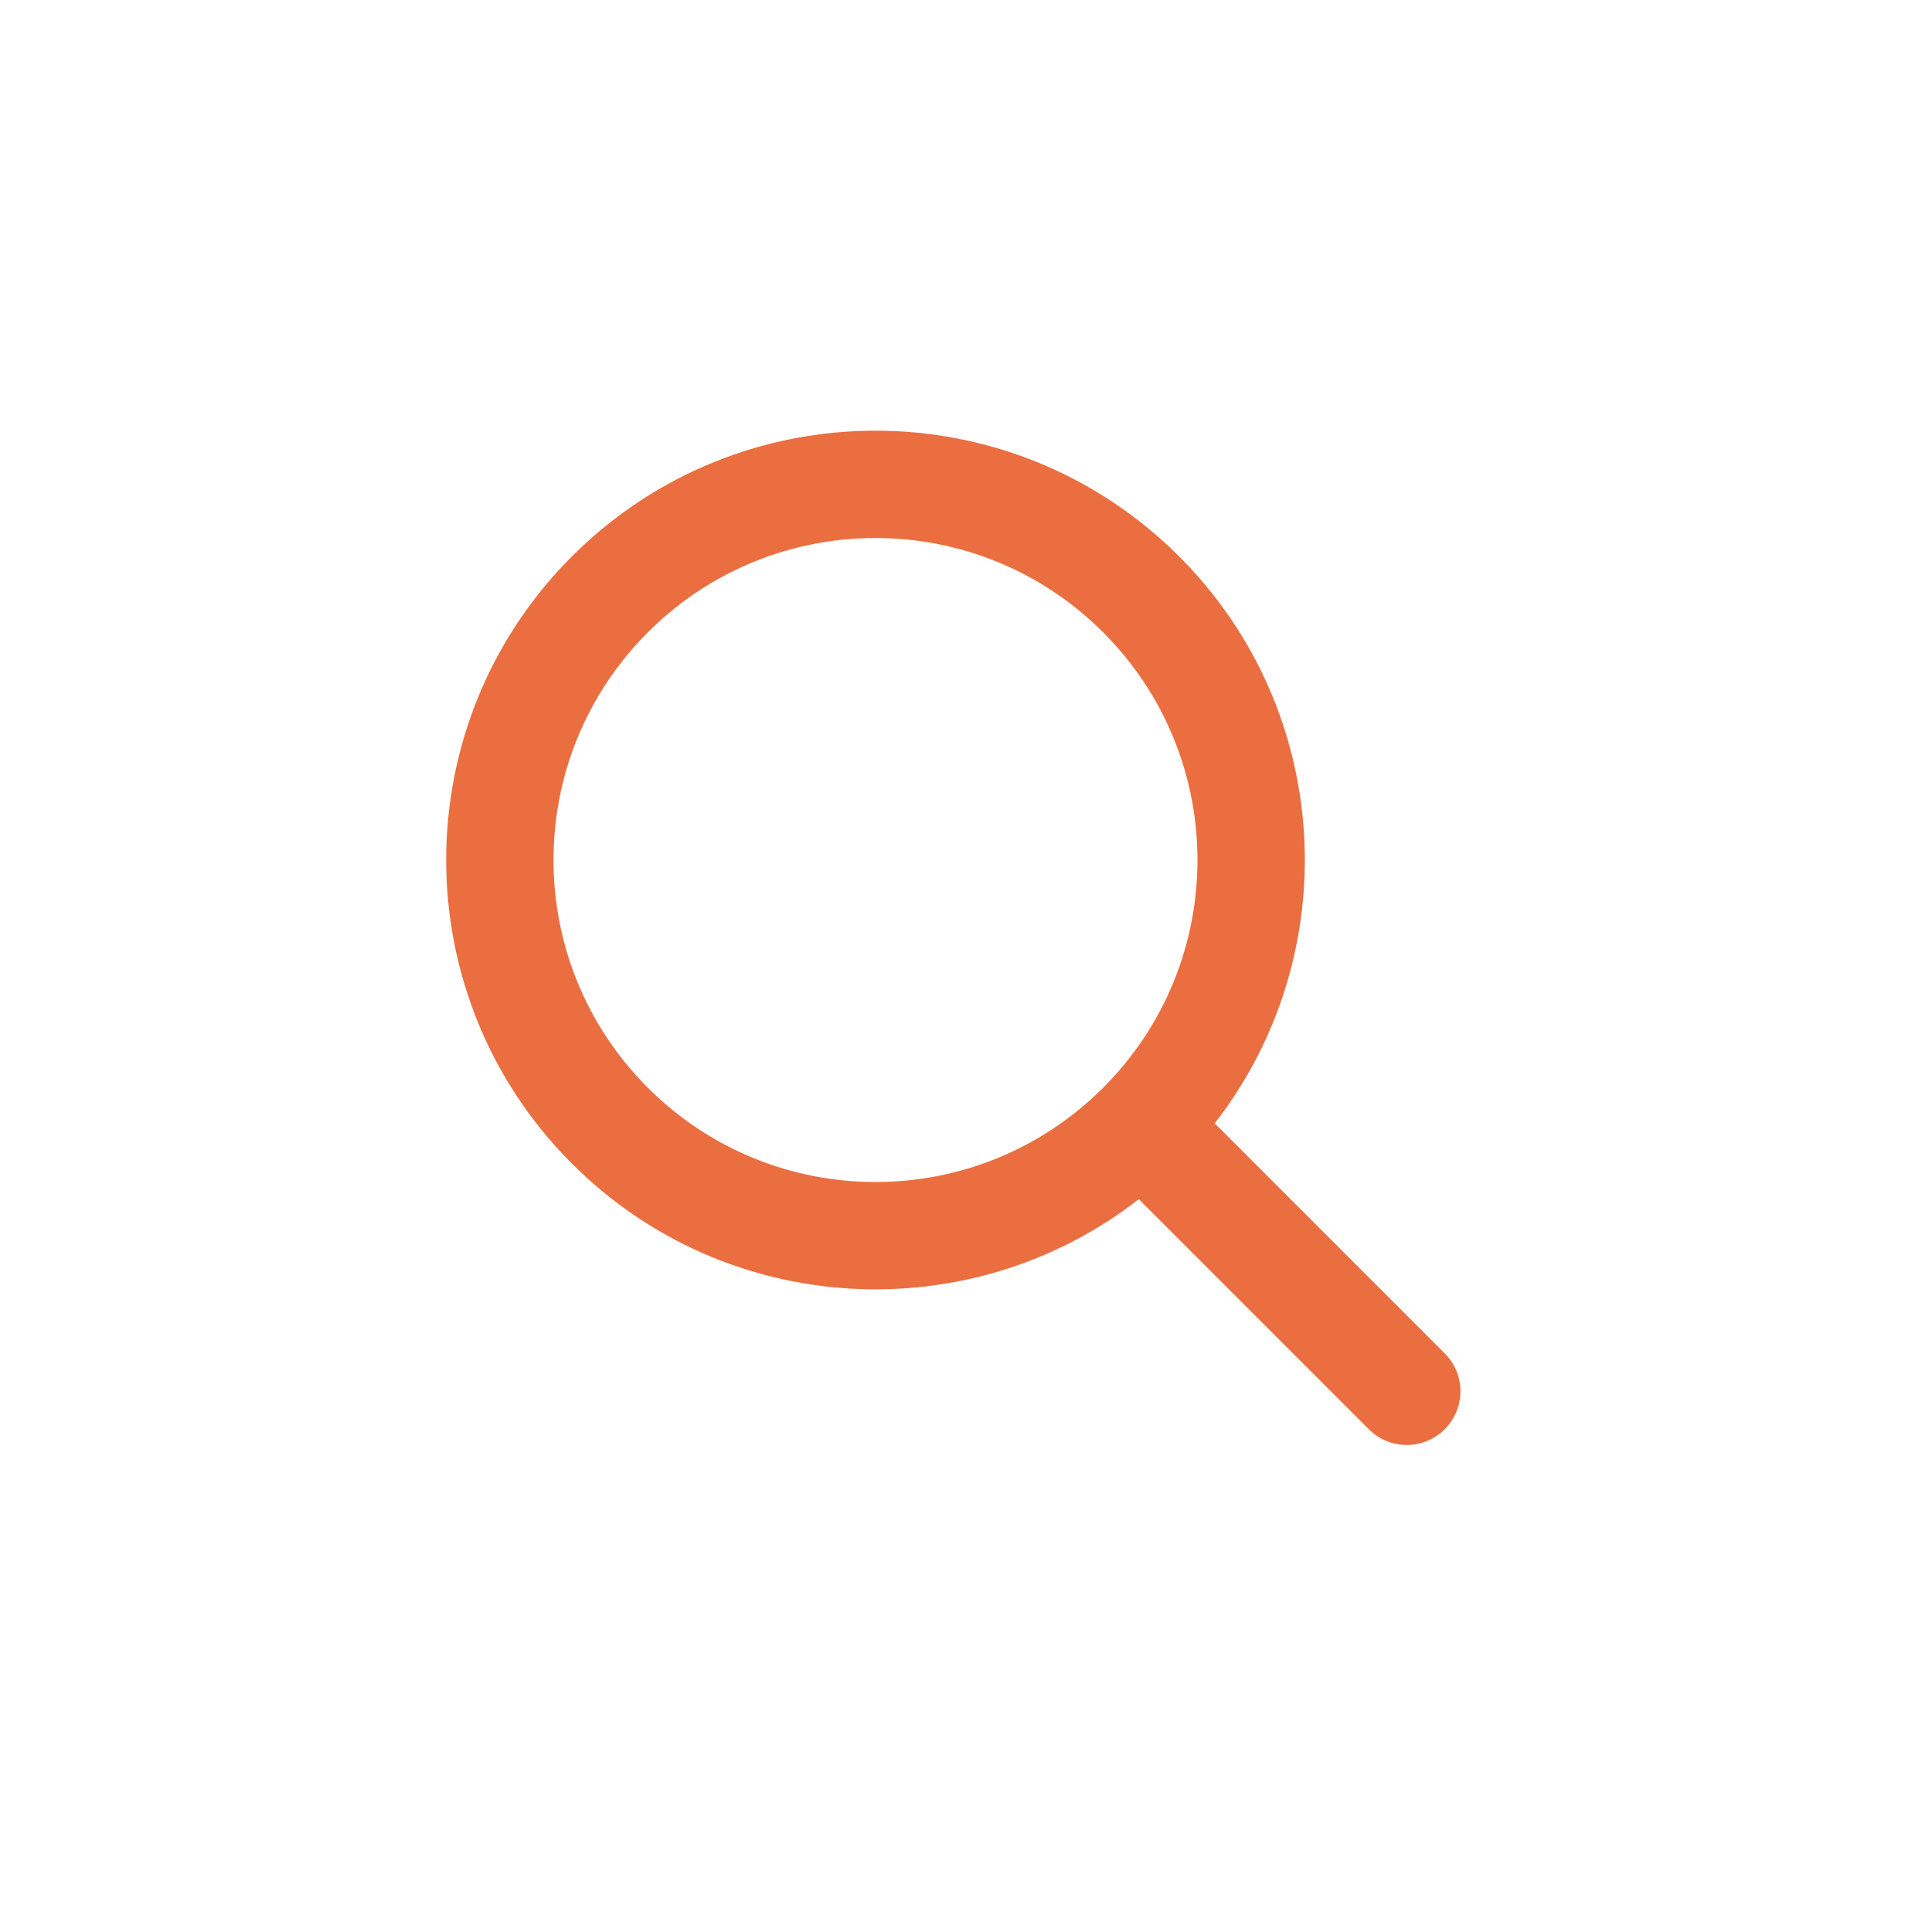
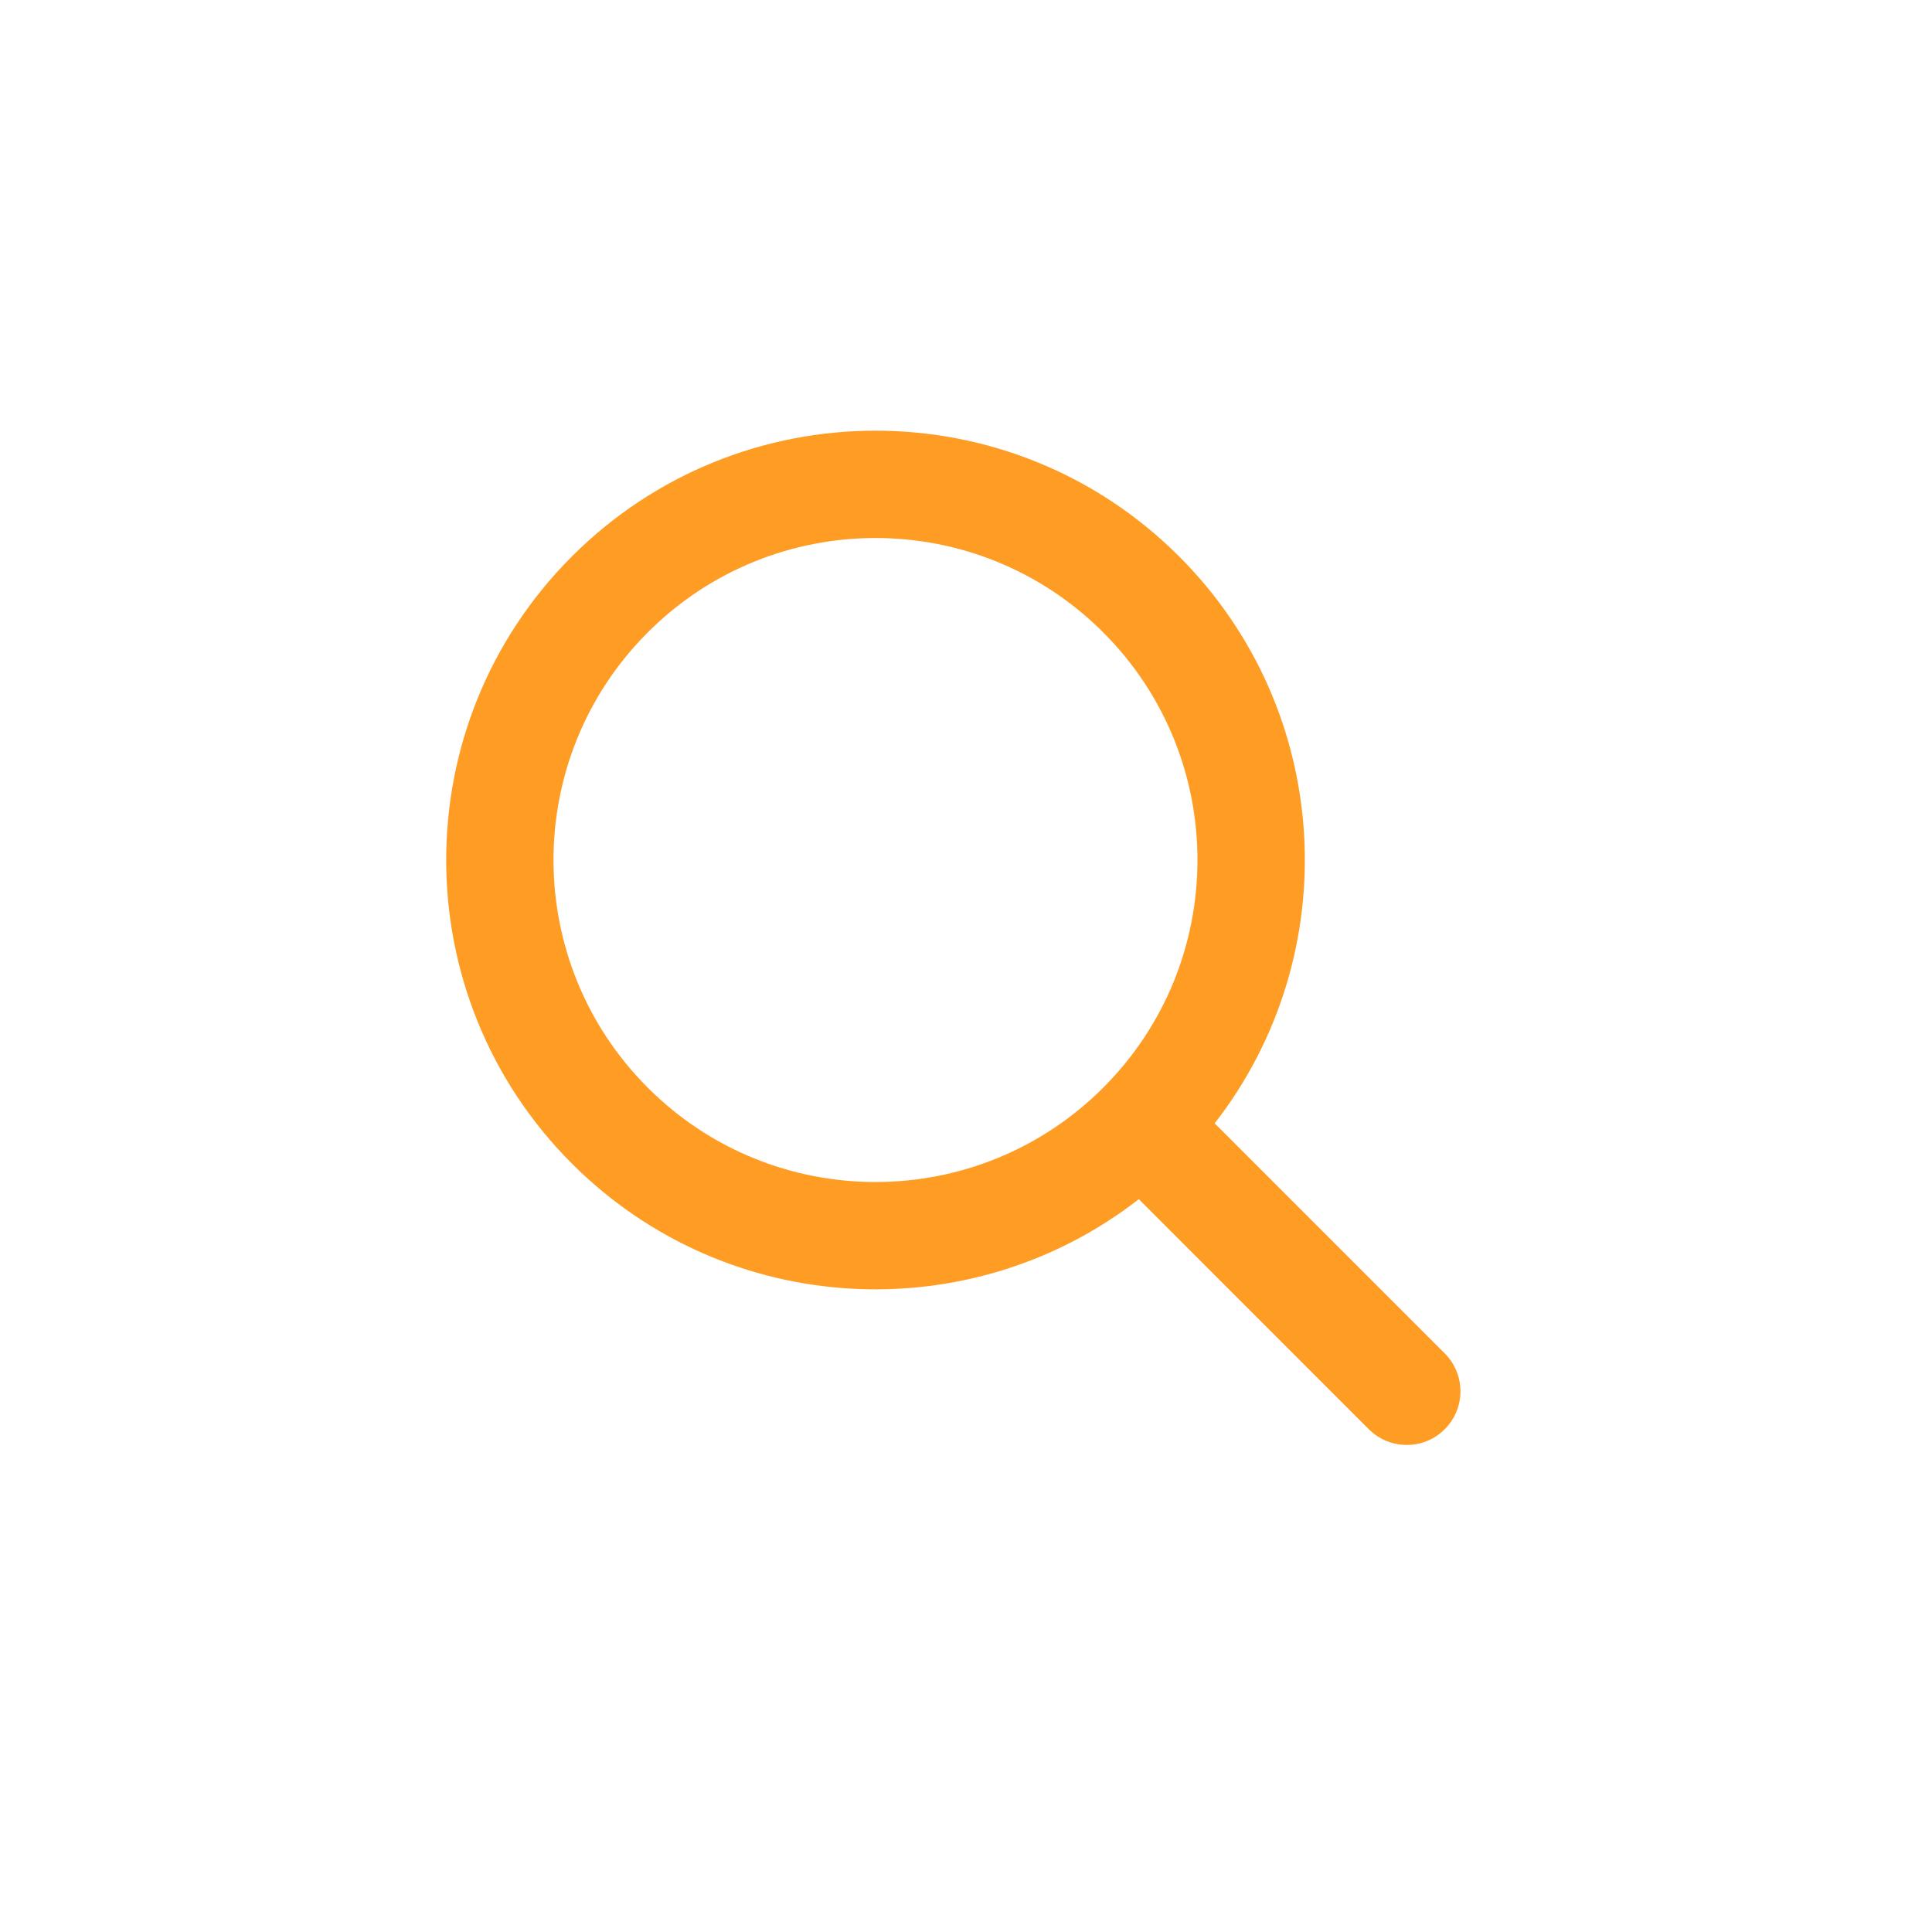
<svg xmlns="http://www.w3.org/2000/svg" width="36" height="36" viewBox="0 0 36 36" fill="none">
-   <path fill-rule="evenodd" clip-rule="evenodd" d="M20.556 11.783C22.899 14.126 22.899 17.925 20.556 20.268C18.213 22.611 14.414 22.611 12.071 20.268C9.728 17.925 9.728 14.126 12.071 11.783C14.414 9.439 18.213 9.439 20.556 11.783ZM22.633 20.933C25.076 17.794 24.856 13.254 21.971 10.368C18.846 7.244 13.781 7.244 10.657 10.368C7.533 13.492 7.533 18.558 10.657 21.682C13.542 24.567 18.083 24.788 21.221 22.344C21.235 22.36 21.249 22.375 21.264 22.389L25.506 26.632C25.897 27.022 26.53 27.022 26.92 26.632C27.311 26.241 27.311 25.608 26.92 25.218L22.678 20.975C22.663 20.96 22.648 20.946 22.633 20.933Z" fill="#EA6E3F" />
+   <path fill-rule="evenodd" clip-rule="evenodd" d="M20.556 11.783C22.899 14.126 22.899 17.925 20.556 20.268C18.213 22.611 14.414 22.611 12.071 20.268C9.728 17.925 9.728 14.126 12.071 11.783C14.414 9.439 18.213 9.439 20.556 11.783ZM22.633 20.933C25.076 17.794 24.856 13.254 21.971 10.368C18.846 7.244 13.781 7.244 10.657 10.368C7.533 13.492 7.533 18.558 10.657 21.682C13.542 24.567 18.083 24.788 21.221 22.344C21.235 22.36 21.249 22.375 21.264 22.389L25.506 26.632C25.897 27.022 26.53 27.022 26.92 26.632C27.311 26.241 27.311 25.608 26.92 25.218L22.678 20.975C22.663 20.96 22.648 20.946 22.633 20.933Z" fill="#FF9C24" />
</svg>
